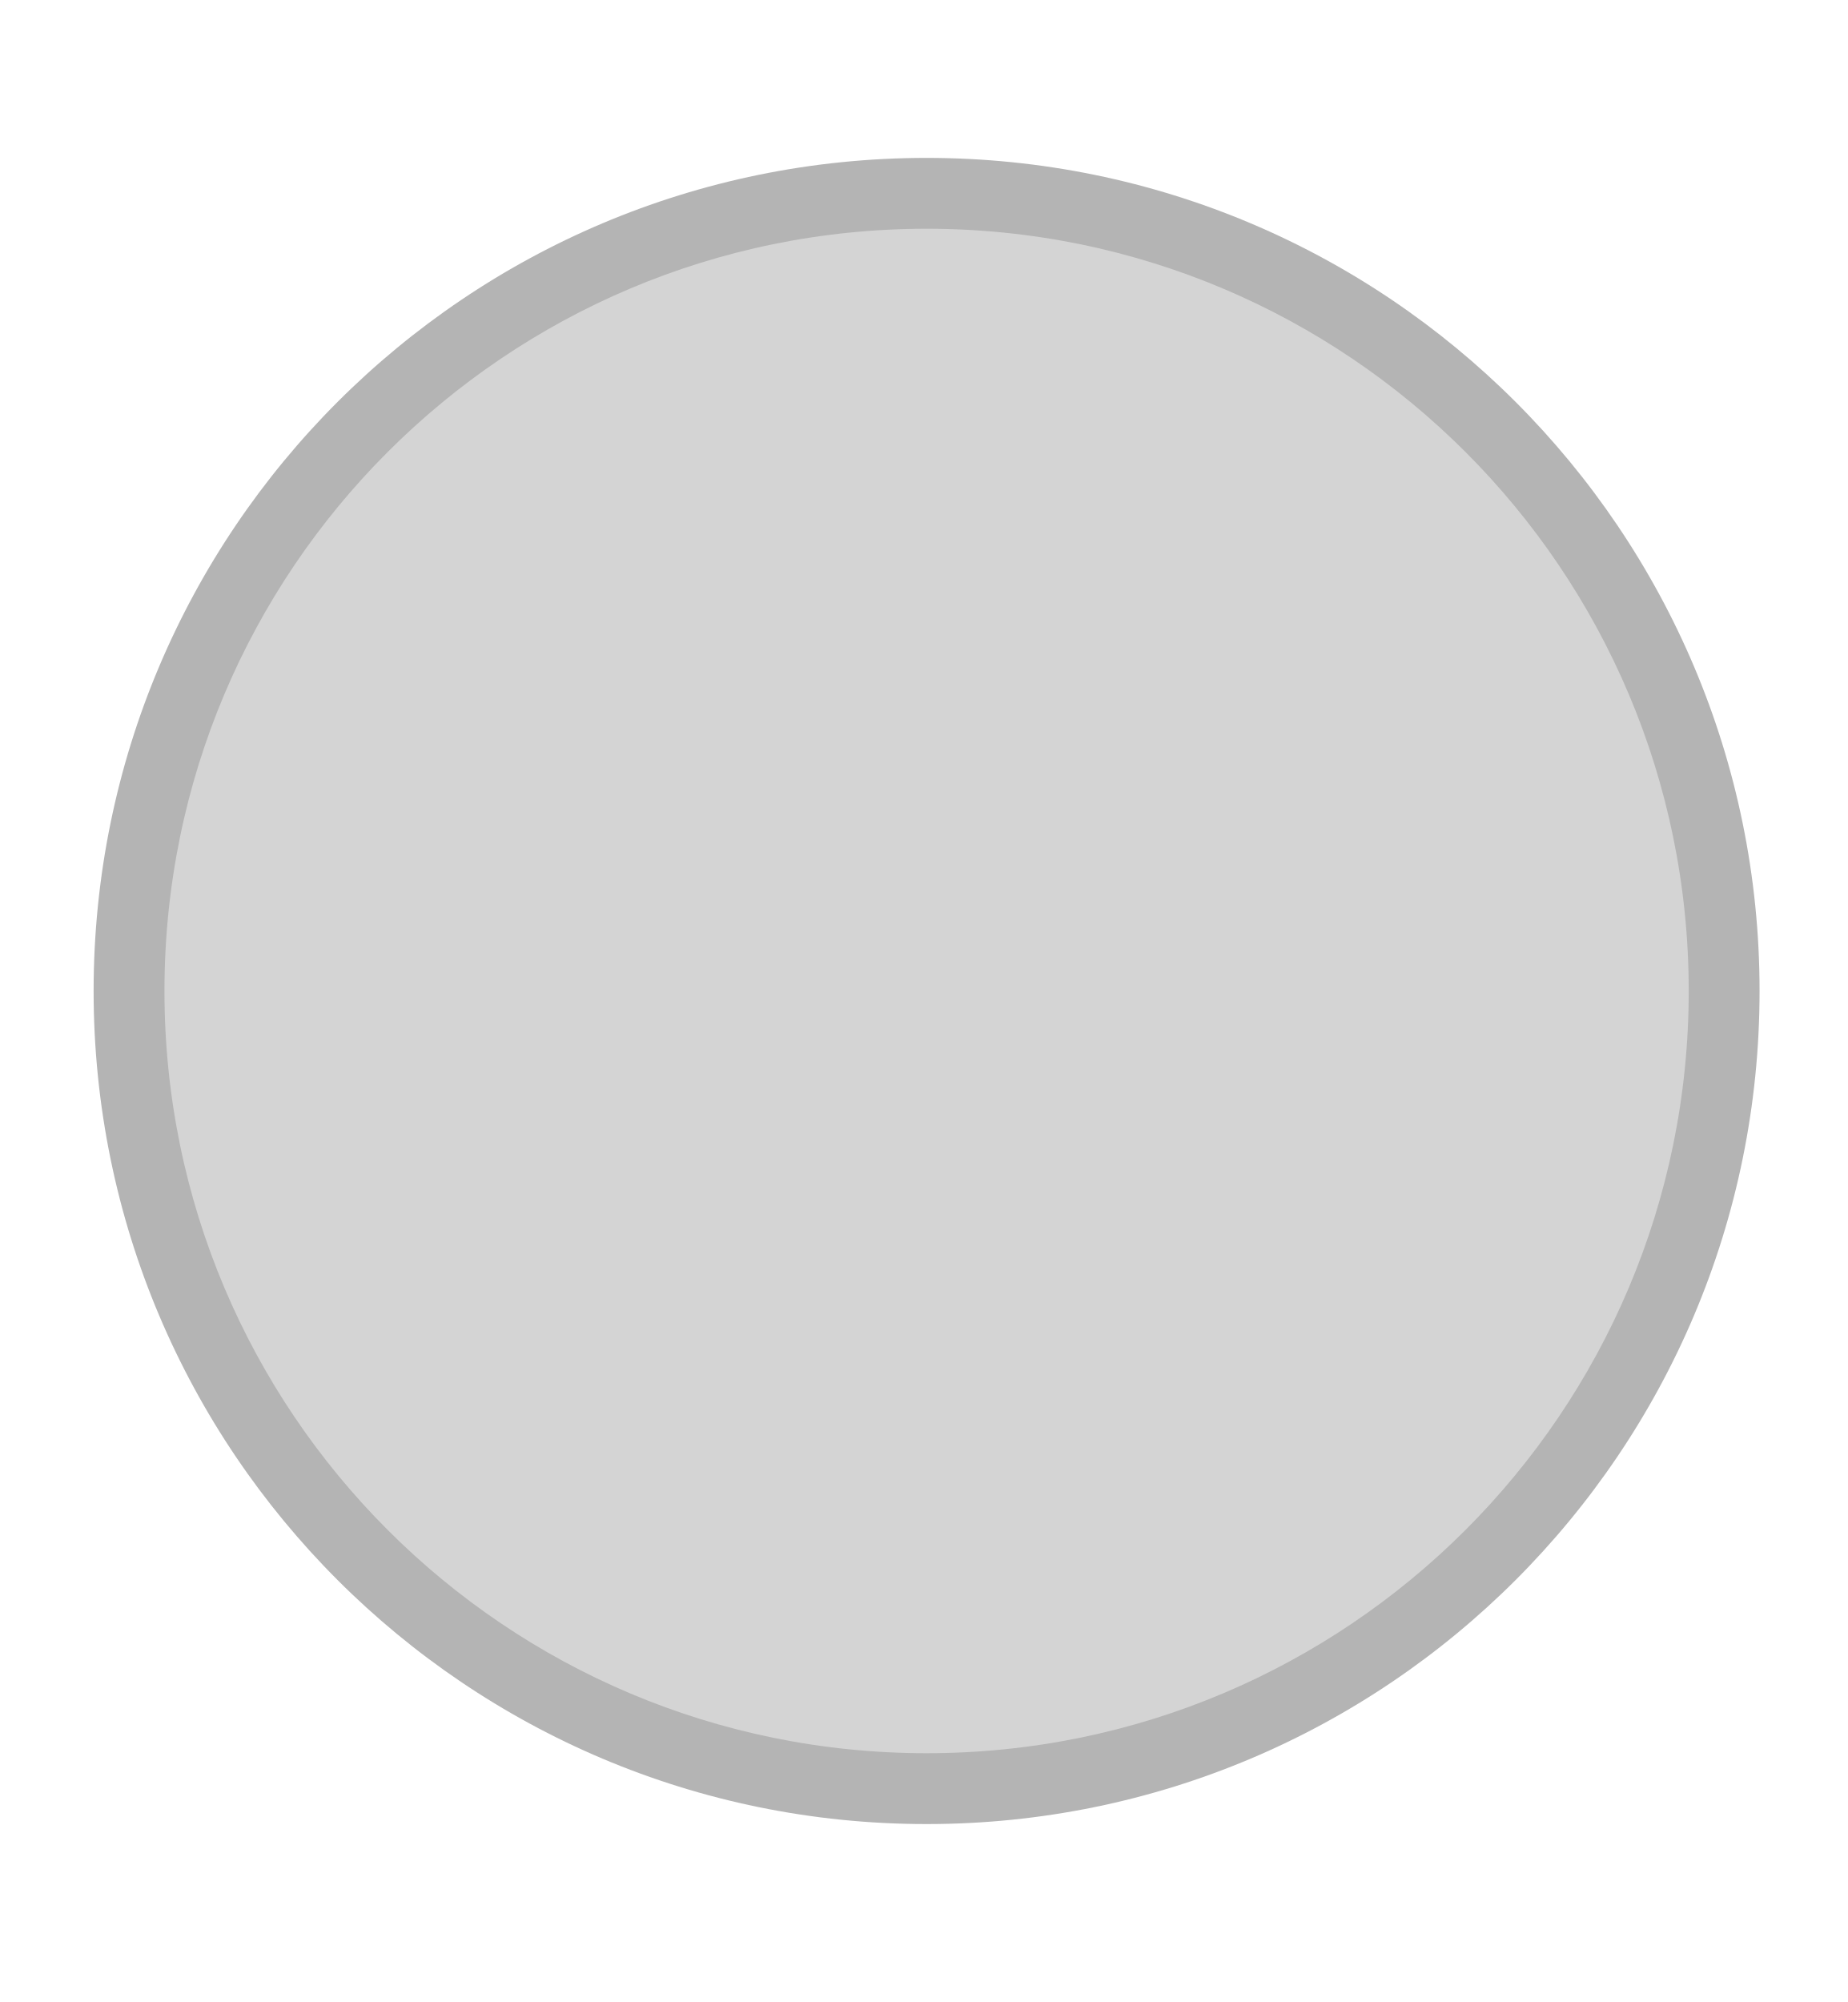
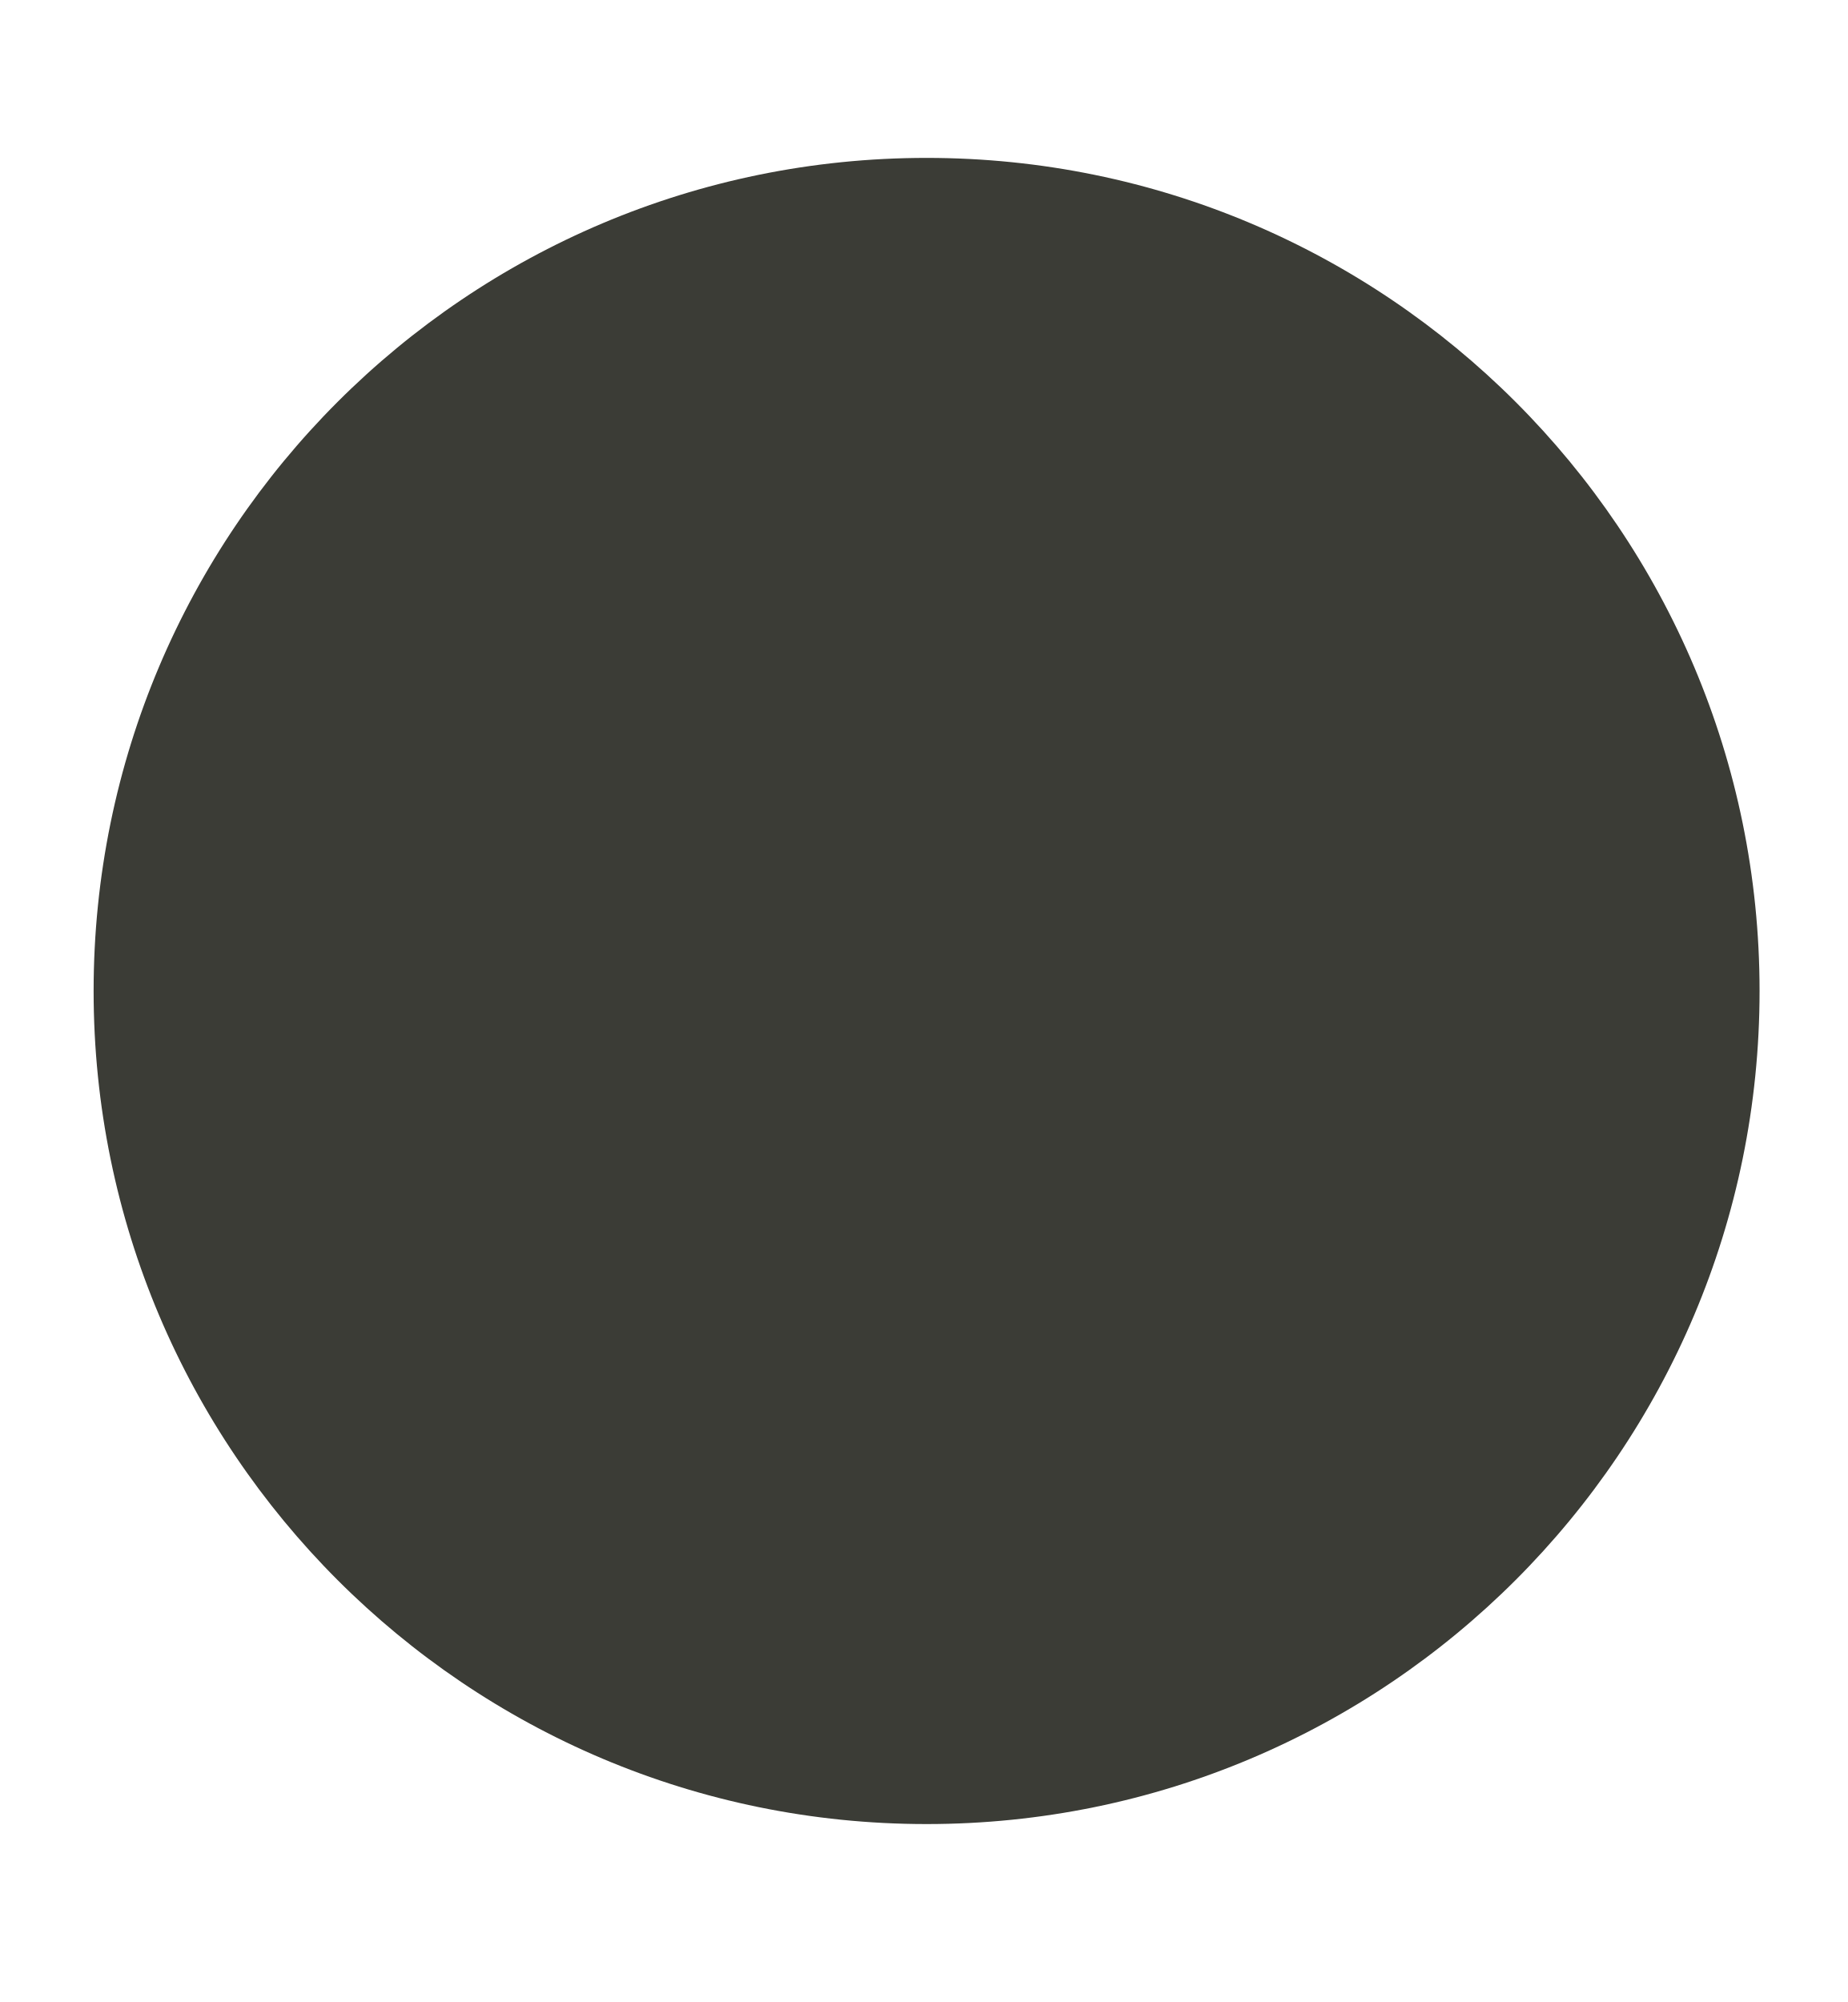
<svg xmlns="http://www.w3.org/2000/svg" width="12" height="13" id="svg2" version="1.1">
  <defs id="defs4" />
  <g id="layer1" transform="translate(-671.1429,-651.5765)">
    <g transform="matrix(0.1265625,0,0,-0.1265625,672.0709,663.0964)" id="g4090">
      <g transform="scale(0.1,0.1)" id="g4092">
        <g transform="matrix(10,0,0,10,3.128401,-0.3630997)" id="g4195">
          <g transform="scale(0.1,0.1)" id="g4197">
-             <path id="path4199" style="fill:#b4b4b4;fill-opacity:1;fill-rule:evenodd;stroke:none" d="m 399.012,-25.291 c 236.063,0 427.43,191.364 427.43,427.43 0,236.059 -191.367,427.426 -427.43,427.426 -236.062,0 -427.429,-191.367 -427.429,-427.426 0,-236.066 191.367,-427.43 427.429,-427.43" />
-             <path id="path4201" style="fill:#d4d4d4;fill-opacity:1;fill-rule:evenodd;stroke:none" d="m 399.012,11.061 c 215.985,0 391.078,175.09 391.078,391.078 0,215.98 -175.093,391.074 -391.078,391.074 -215.984,0 -391.078,-175.094 -391.078,-391.074 0,-215.988 175.094,-391.078 391.078,-391.078" />
+             <path id="path4199" style="fill:#3b3c36;fill-opacity:1;fill-rule:evenodd;stroke:none" d="m 399.012,-25.291 c 236.063,0 427.43,191.364 427.43,427.43 0,236.059 -191.367,427.426 -427.43,427.426 -236.062,0 -427.429,-191.367 -427.429,-427.426 0,-236.066 191.367,-427.43 427.429,-427.43" />
+             <path id="path4201" style="fill:#3b3c36;fill-opacity:1;fill-rule:evenodd;stroke:none" d="m 399.012,11.061 c 215.985,0 391.078,175.09 391.078,391.078 0,215.98 -175.093,391.074 -391.078,391.074 -215.984,0 -391.078,-175.094 -391.078,-391.074 0,-215.988 175.094,-391.078 391.078,-391.078" />
          </g>
        </g>
      </g>
    </g>
  </g>
</svg>
